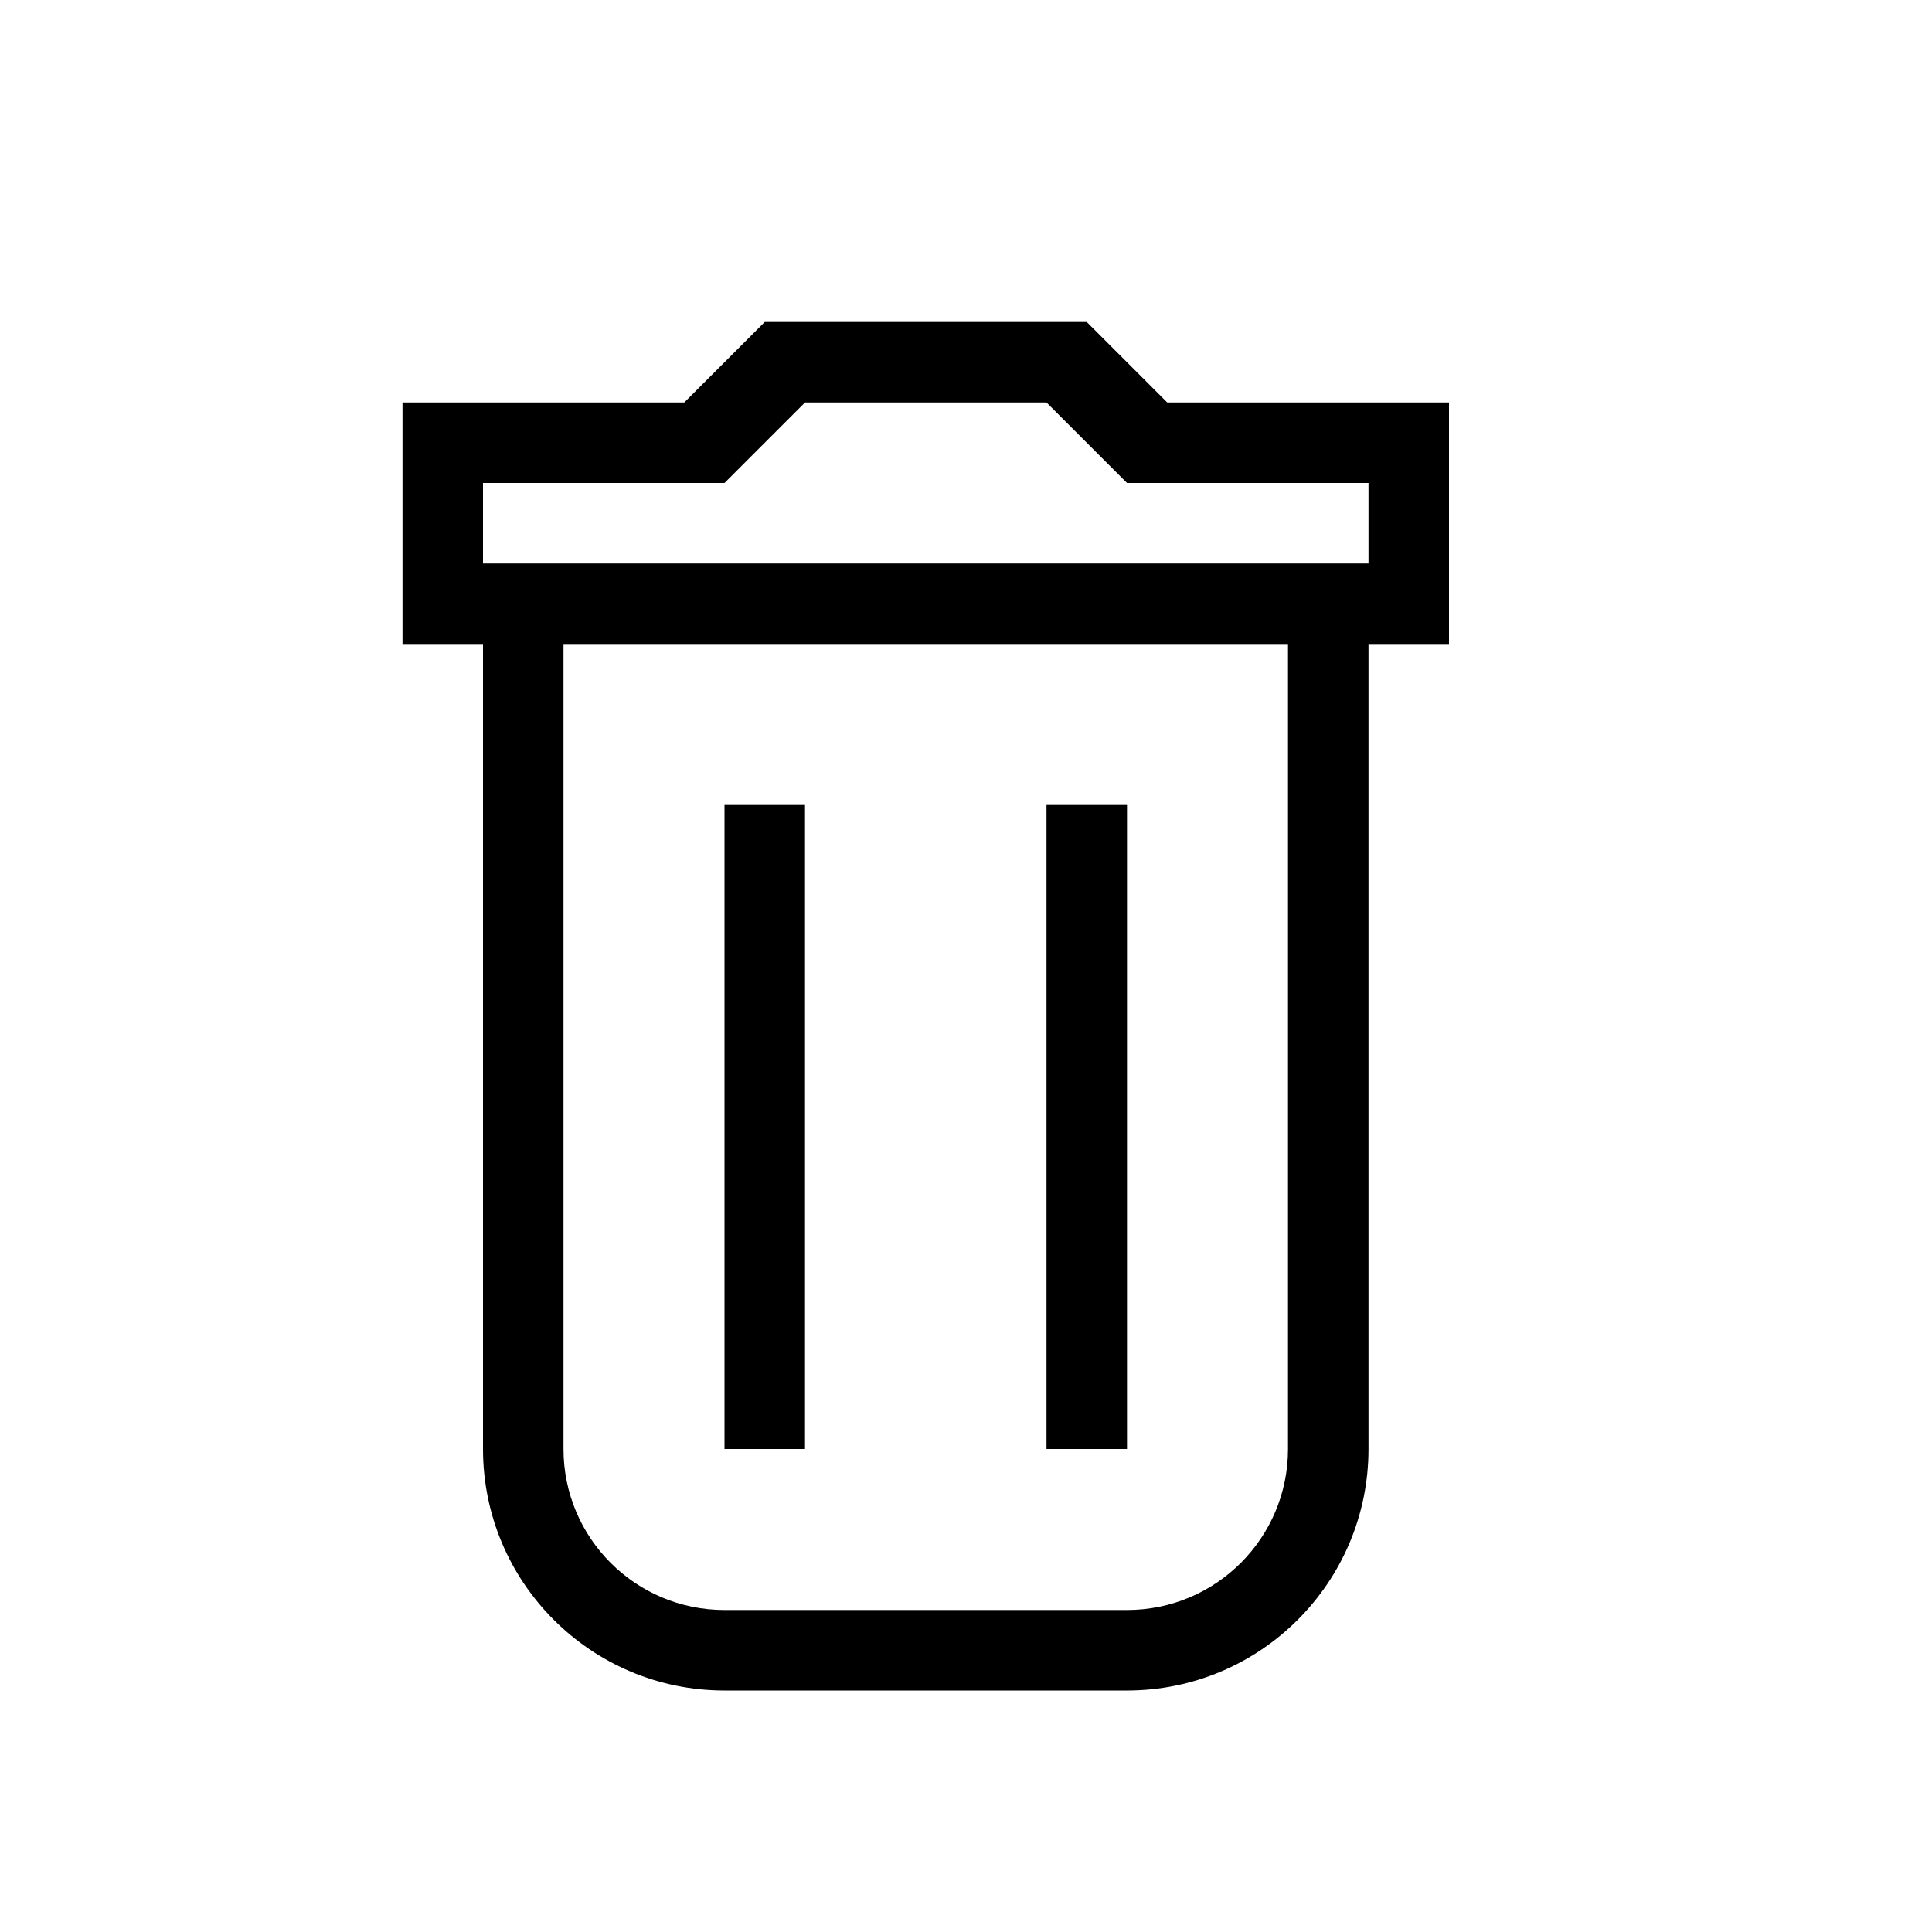
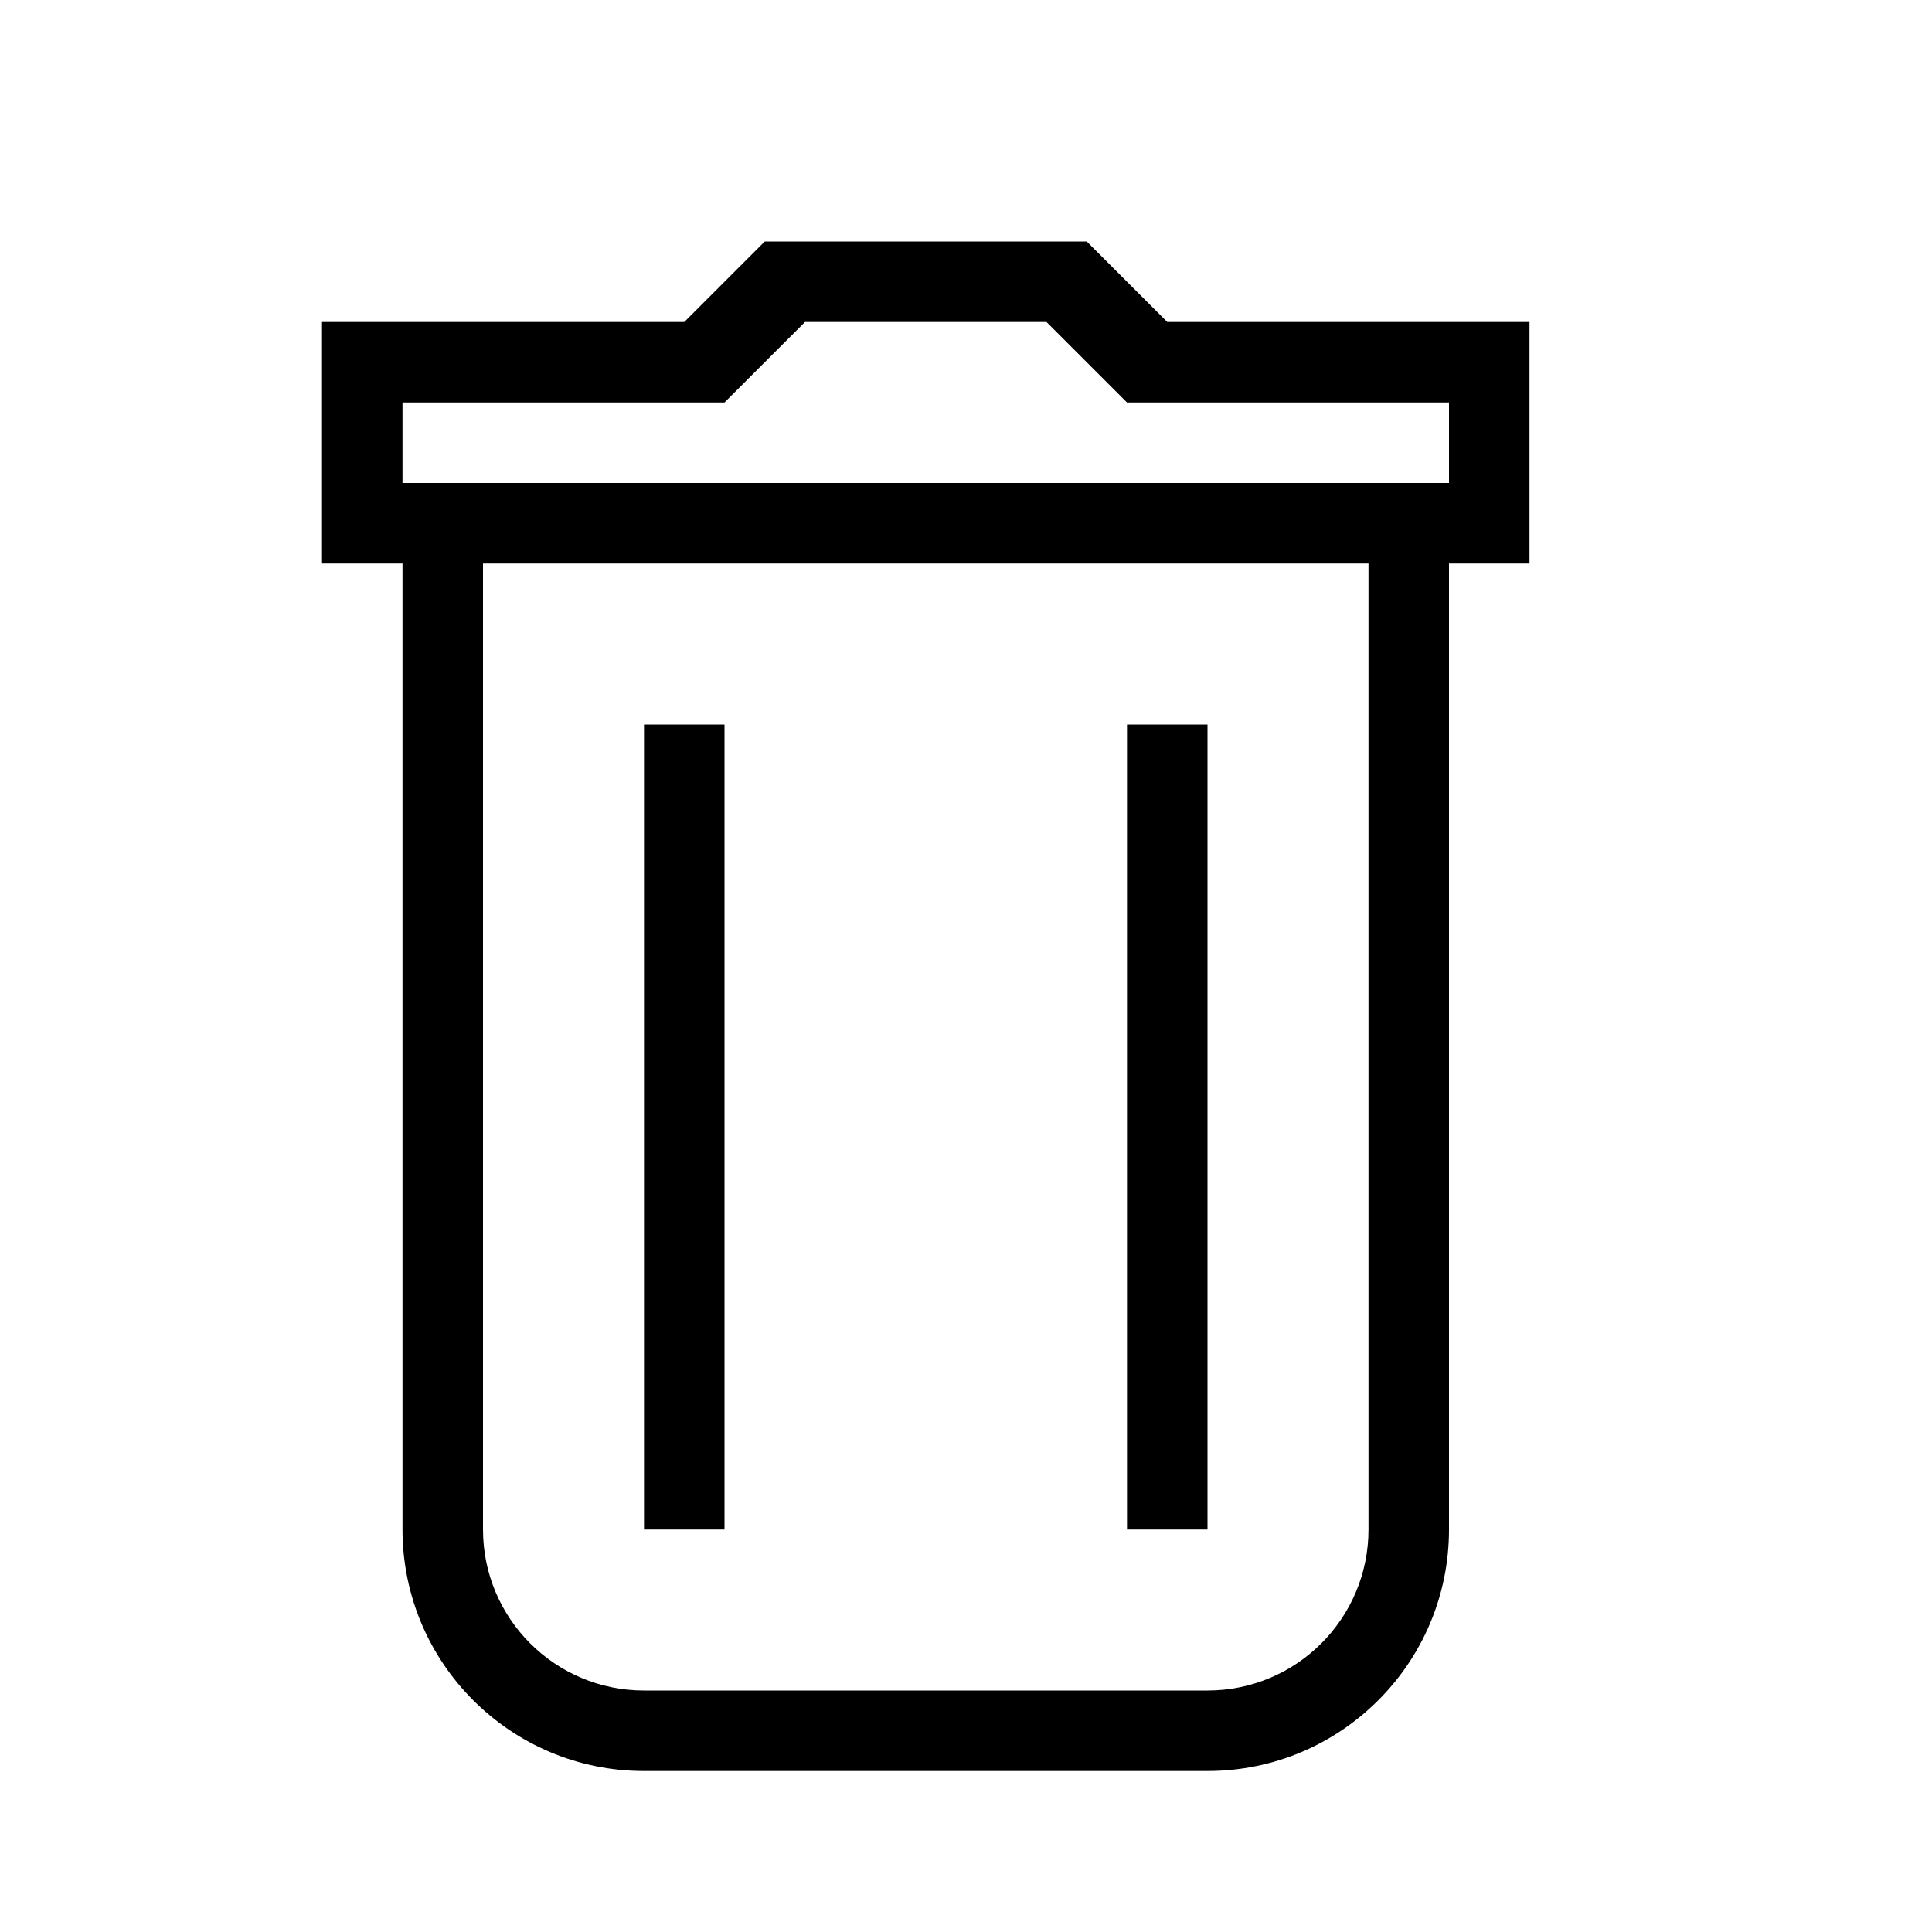
<svg xmlns="http://www.w3.org/2000/svg" version="1.1" baseProfile="full" width="24" height="24" viewBox="0 0 24.00 24.00" enable-background="new 0 0 24.00 24.00" xml:space="preserve">
-   <path fill="#000000" fill-opacity="1" stroke-width="0.2" stroke-linejoin="round" d="M 17,18C 17,19.657 15.657,21 14,21L 9,21C 7.343,21 6,19.657 6,18L 6,8L 5,8L 5,5L 8.5,5L 9.5,4L 13.5,4L 14.5,5L 18,5L 18,8L 17,8L 17,18 Z M 7,8L 7,18C 7,19.105 7.895,20 9,20L 14,20C 15.105,20 16,19.105 16,18L 16,8L 7,8 Z M 17,7L 17,6L 14,6L 13,5L 10,5L 9,6L 6,6L 6,7L 17,7 Z M 9,10L 10,10L 10,18L 9,18L 9,10 Z M 13,10L 14,10L 14,18L 13,18L 13,10 Z " />
+   <path fill="#000000" fill-opacity="1" stroke-width="0.2" stroke-linejoin="round" d="M 18,19C 18,20.657 16.657,22 15,22L 8,22C 6.343,22 5,20.657 5,19L 5,7L 4,7L 4,4L 8.5,4L 9.5,3L 13.5,3L 14.5,4L 19,4L 19,7L 18,7L 18,19 Z M 6,7L 6,19C 6,20.105 6.895,21 8,21L 15,21C 16.105,21 17,20.105 17,19L 17,7L 6,7 Z M 18,6L 18,5L 14,5L 13,4L 10,4L 9,5L 5,5L 5,6L 18,6 Z M 8,9L 9,9L 9,19L 8,19L 8,9 Z M 14,9L 15,9L 15,19L 14,19L 14,9 Z " />
</svg>
